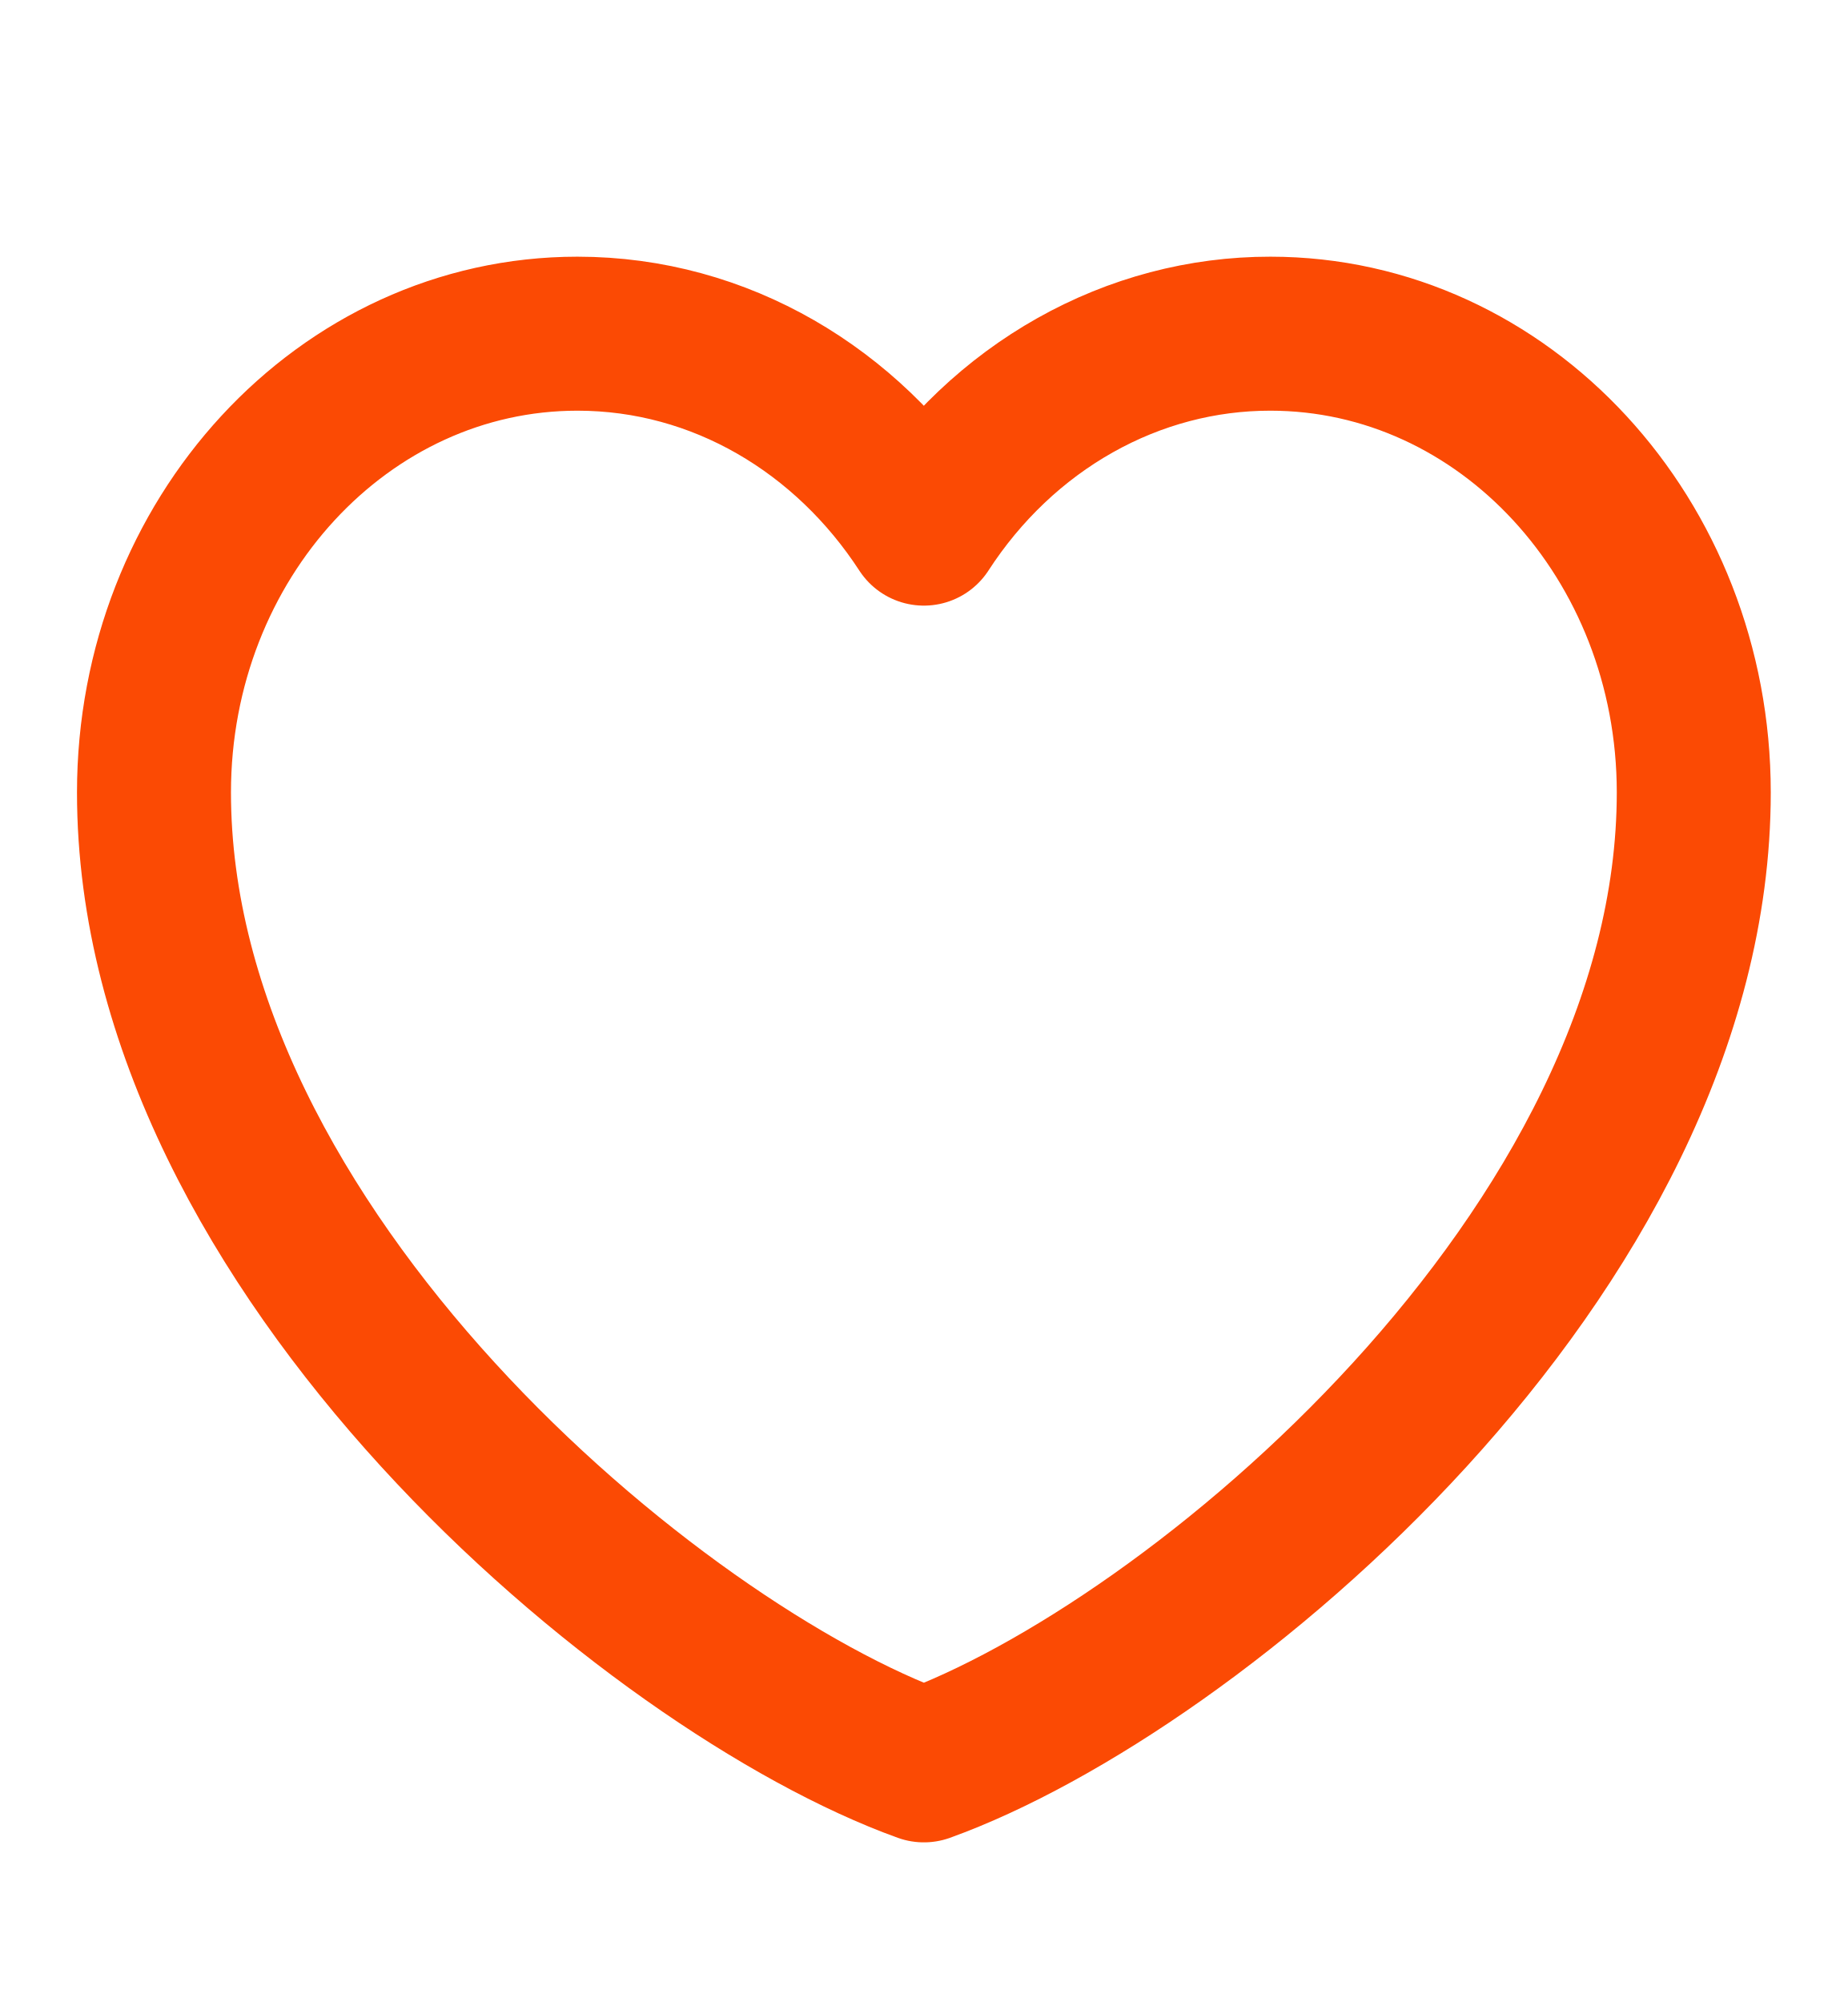
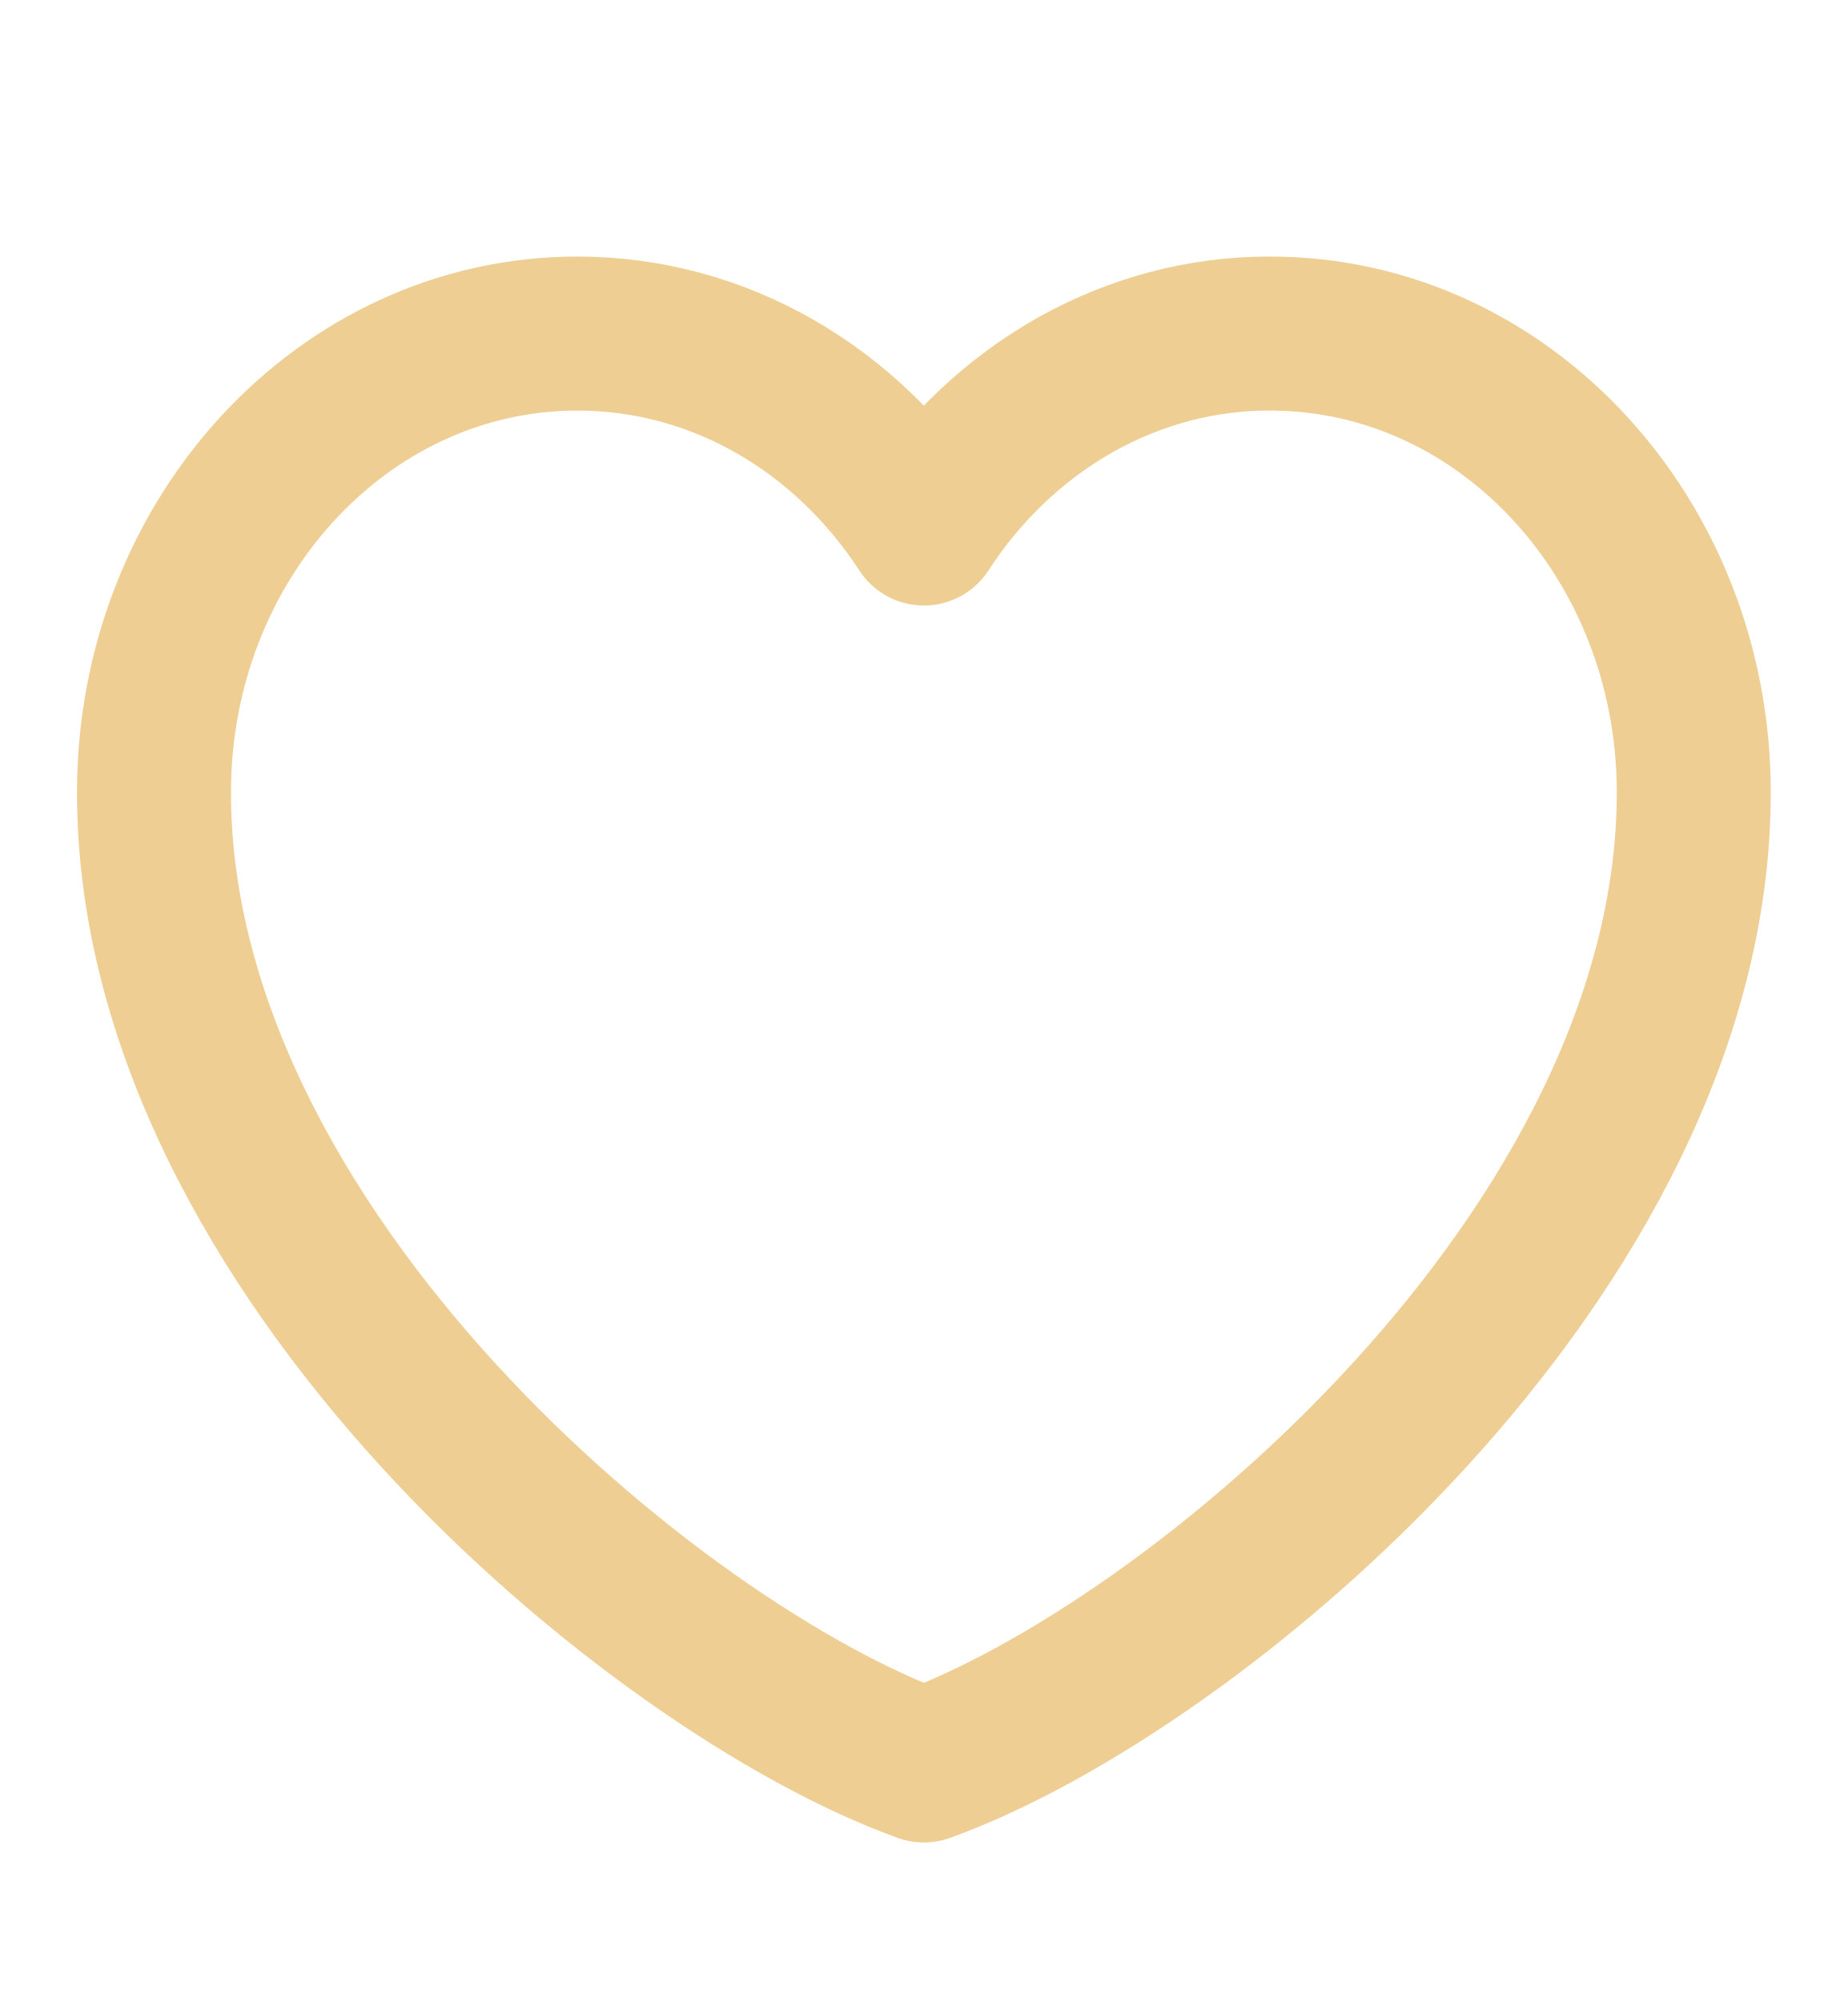
- <svg xmlns="http://www.w3.org/2000/svg" width="60" height="65" viewBox="0 0 60 65" fill="none">
-   <path d="M41.25 10.834C48.844 10.834 55 17.503 55 25.729C55 40.625 38.75 54.167 30 57.317C21.25 54.167 5 40.625 5 25.729C5 17.503 11.156 10.834 18.75 10.834C23.4 10.834 27.512 13.335 30 17.163C31.268 15.206 32.952 13.61 34.911 12.508C36.869 11.406 39.043 10.832 41.25 10.834Z" stroke="#FB4A04" stroke-width="5" stroke-linecap="round" stroke-linejoin="round" />
+ <svg xmlns="http://www.w3.org/2000/svg" id="Layer_1" data-name="Layer 1" width="60" height="65" viewBox="0 0 60 65">
+   <defs>
+     <style>
+       .cls-1 {
+         fill: none;
+         stroke: #eece93;
+         stroke-linecap: round;
+         stroke-linejoin: round;
+         stroke-width: 5px;
+       }
+     </style>
+   </defs>
+   <path class="cls-1" d="M41.25,10.83c7.59,0,13.75,6.67,13.75,14.9,0,14.9-16.25,28.44-25,31.59-8.75-3.15-25-16.69-25-31.59,0-8.23,6.16-14.9,13.75-14.9,4.65,0,8.76,2.5,11.25,6.33,1.27-1.96,2.95-3.55,4.91-4.66,1.96-1.1,4.13-1.68,6.34-1.67Z" />
</svg>
